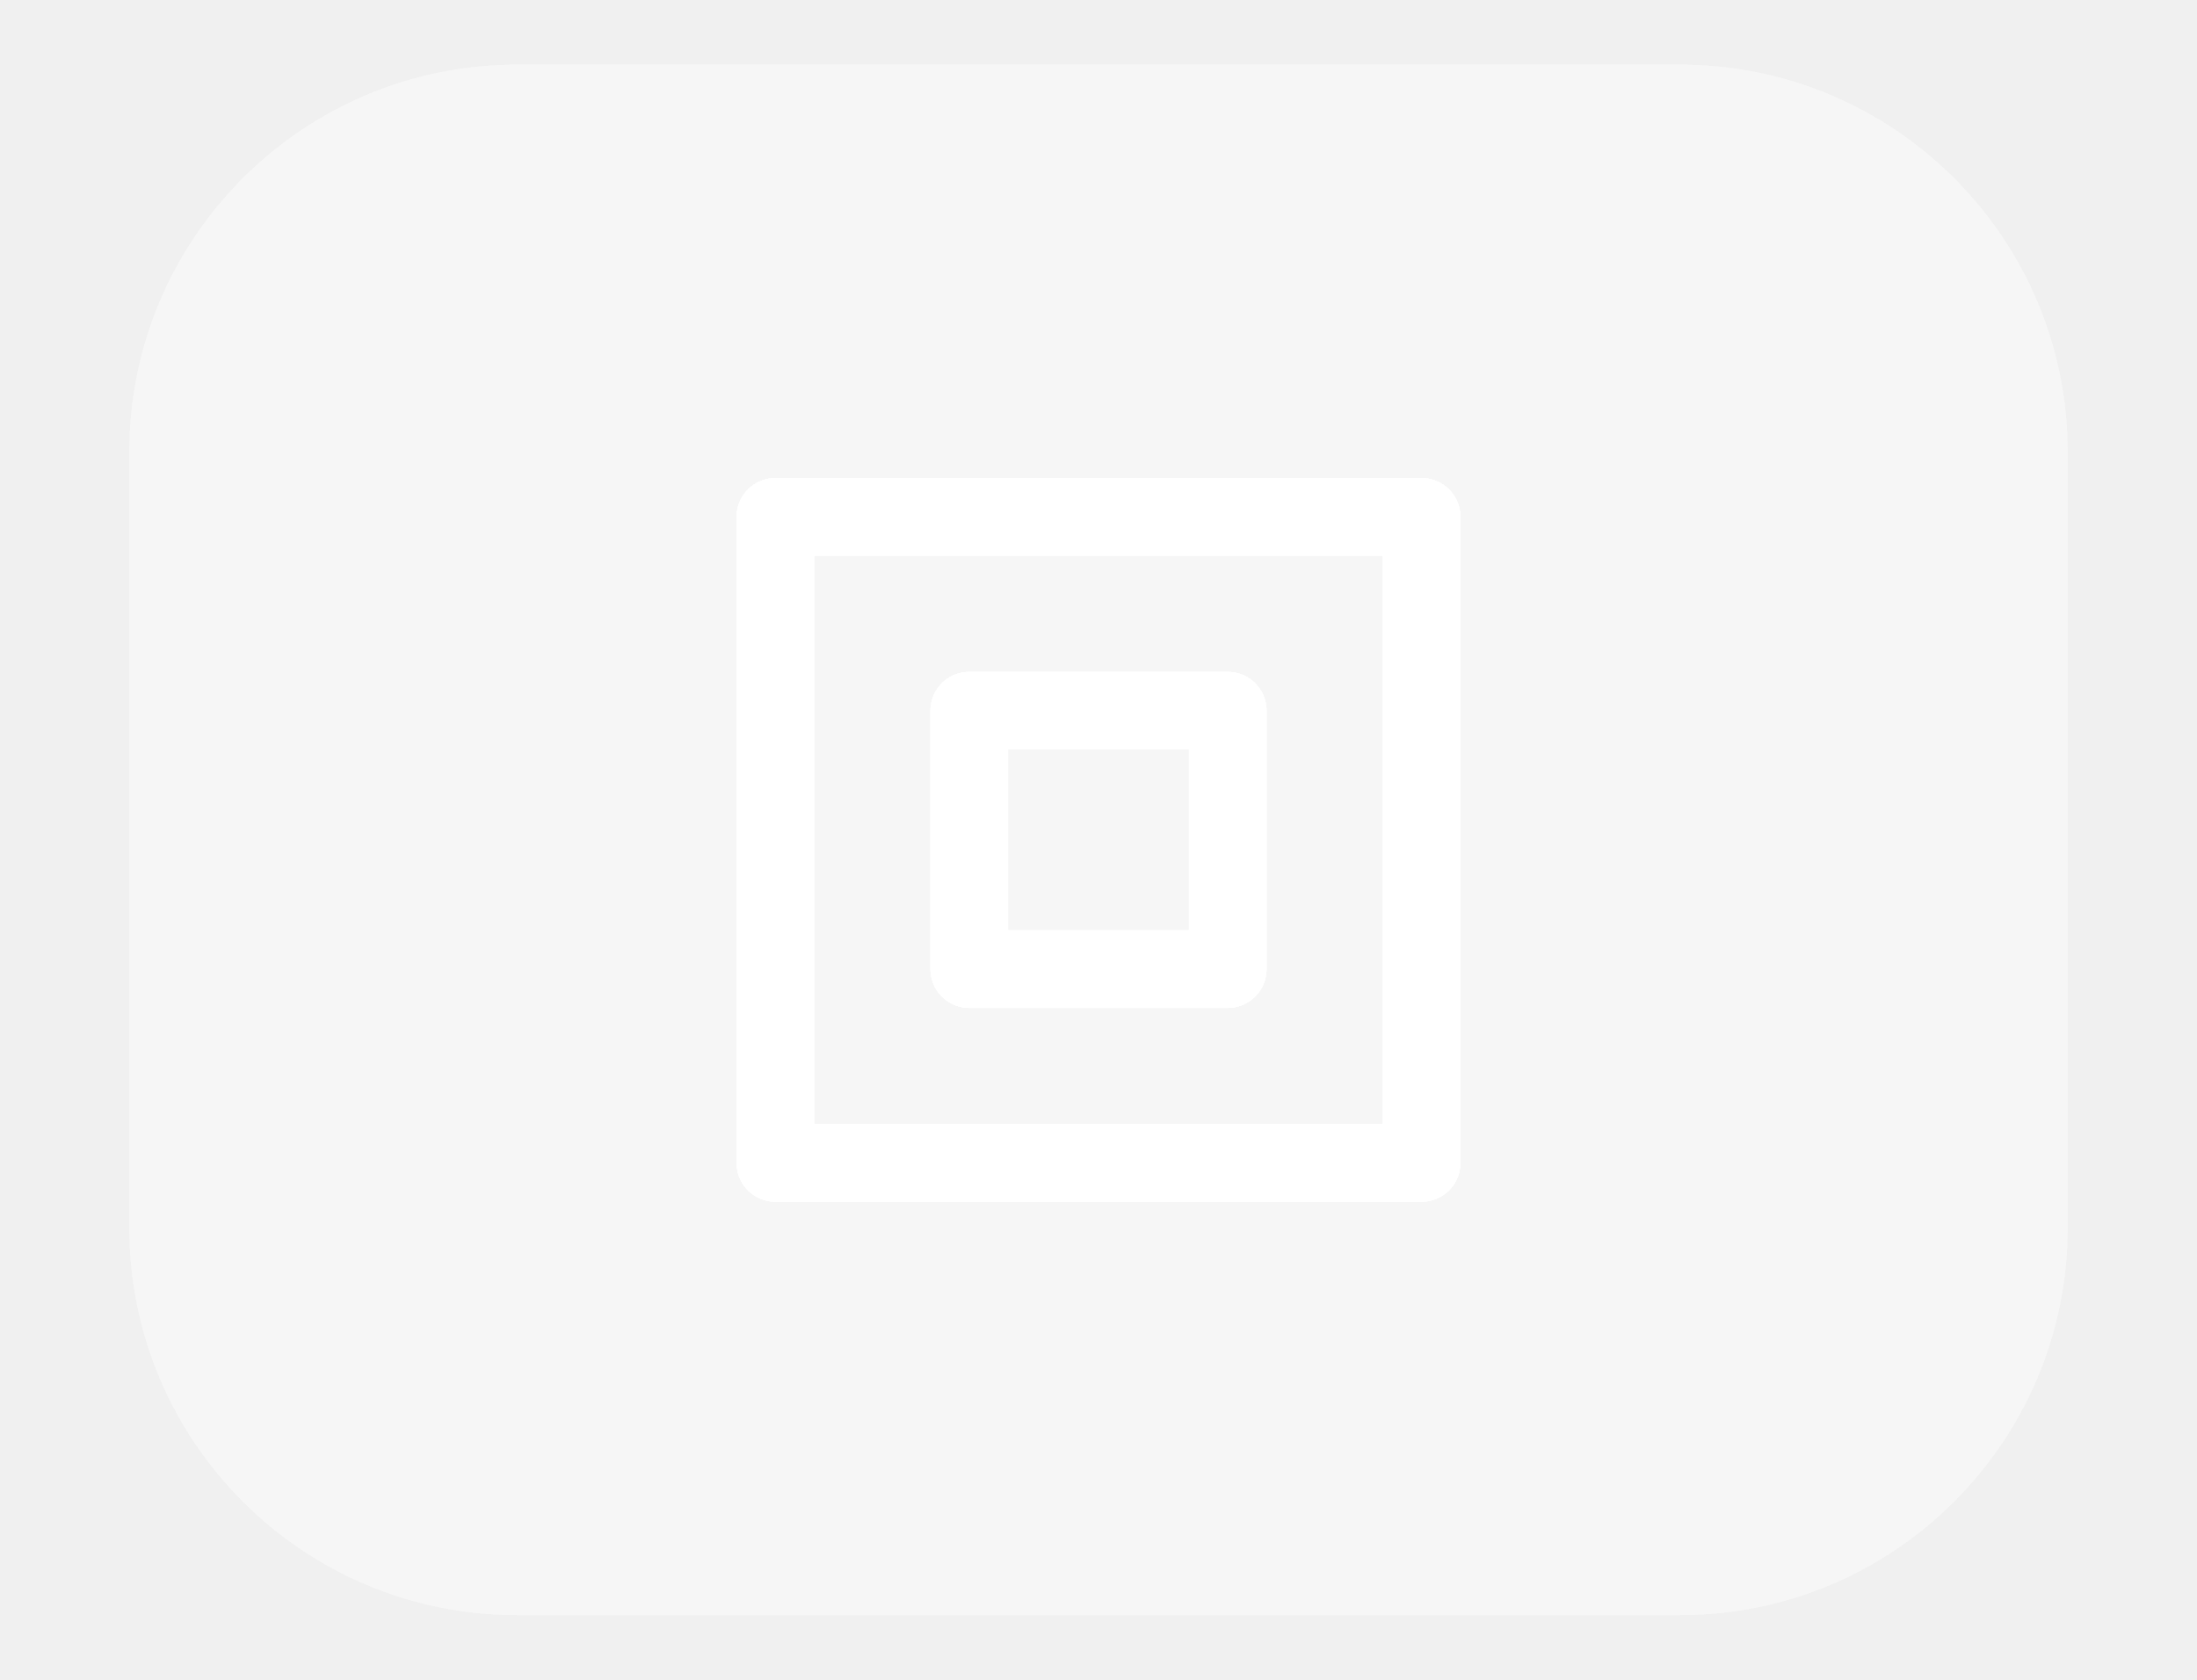
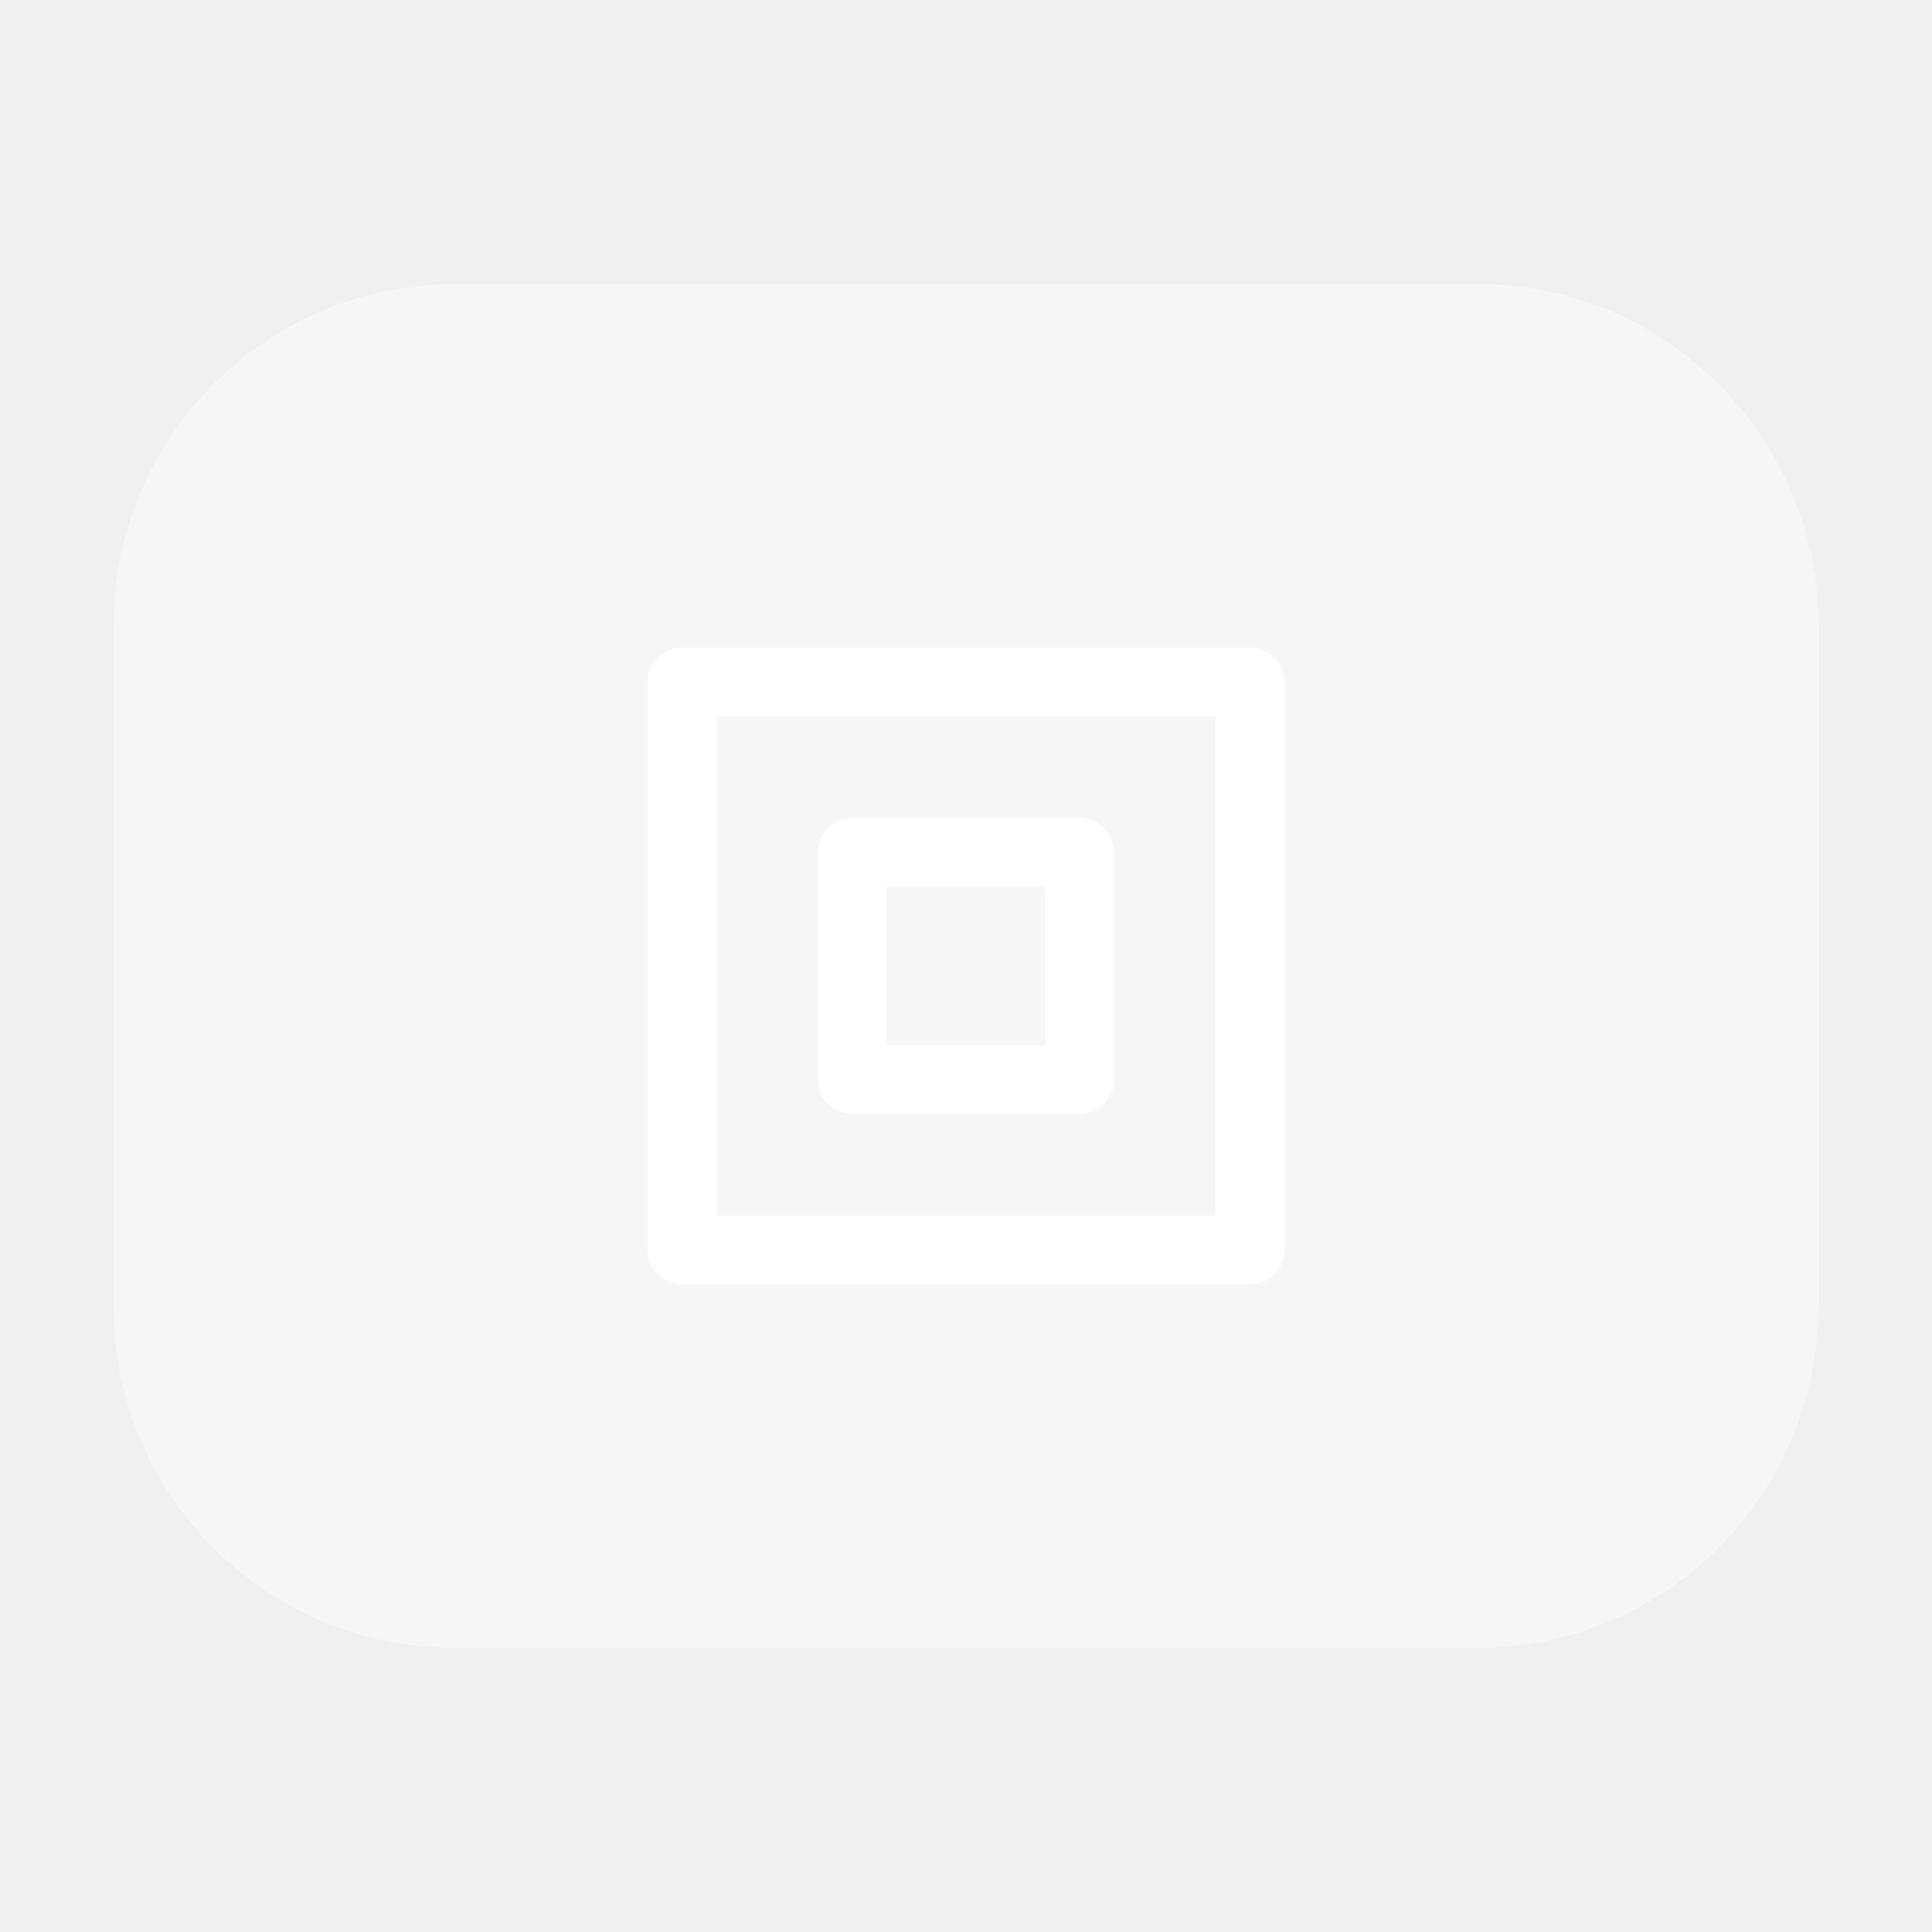
- <svg xmlns="http://www.w3.org/2000/svg" width="34" height="26" viewBox="0 0 34 26">
+ <svg xmlns="http://www.w3.org/2000/svg" width="34" height="34" viewBox="0 0 34 34">
  <g id="active-center">
-     <rect width="34" height="26" fill="#ffffff" fill-opacity="0" />
-     <path d="M12,8 H22 V18 H12 Z M15,11 H19 V15 H15 Z" fill="none" stroke="#ffffff" stroke-opacity="0.7" stroke-width="1.2" stroke-linecap="round" stroke-linejoin="round" />
+     <rect width="34" height="34" fill="#ffffff" fill-opacity="0" />
+     <g transform="translate(0,4)">
+       <path d="M12,8 H22 V18 H12 Z M15,11 H19 V15 H15 Z" fill="none" stroke="#ffffff" stroke-opacity="0.7" stroke-width="1.2" stroke-linecap="round" stroke-linejoin="round" />
+     </g>
  </g>
  <g id="inactive-center">
-     <rect width="34" height="26" fill="#ffffff" fill-opacity="0" />
-     <path d="M12,8 H22 V18 H12 Z M15,11 H19 V15 H15 Z" fill="none" stroke="#ffffff" stroke-opacity="0.35" stroke-width="1.2" stroke-linecap="round" stroke-linejoin="round" />
+     <rect width="34" height="34" fill="#ffffff" fill-opacity="0" />
+     <g transform="translate(0,4)">
+       <path d="M12,8 H22 V18 H12 Z M15,11 H19 V15 H15 Z" fill="none" stroke="#ffffff" stroke-opacity="0.35" stroke-width="1.2" stroke-linecap="round" stroke-linejoin="round" />
+     </g>
  </g>
  <g id="hover-center">
-     <rect width="34" height="26" fill="#ffffff" fill-opacity="0" />
-     <rect x="2" y="1" width="30" height="24" rx="6" fill="#ffffff" fill-opacity="0.10" />
-     <path d="M12,8 H22 V18 H12 Z M15,11 H19 V15 H15 Z" fill="none" stroke="#ffffff" stroke-opacity="1" stroke-width="1.2" stroke-linecap="round" stroke-linejoin="round" />
+     <rect width="34" height="34" fill="#ffffff" fill-opacity="0" />
+     <rect x="2" y="5" width="30" height="24" rx="6" fill="#ffffff" fill-opacity="0.10" />
+     <g transform="translate(0,4)">
+       <path d="M12,8 H22 V18 H12 Z M15,11 H19 V15 H15 Z" fill="none" stroke="#ffffff" stroke-opacity="1" stroke-width="1.2" stroke-linecap="round" stroke-linejoin="round" />
+     </g>
  </g>
  <g id="hover-inactive-center">
-     <rect width="34" height="26" fill="#ffffff" fill-opacity="0" />
-     <rect x="2" y="1" width="30" height="24" rx="6" fill="#ffffff" fill-opacity="0.10" />
-     <path d="M12,8 H22 V18 H12 Z M15,11 H19 V15 H15 Z" fill="none" stroke="#ffffff" stroke-opacity="0.9" stroke-width="1.2" stroke-linecap="round" stroke-linejoin="round" />
+     <rect width="34" height="34" fill="#ffffff" fill-opacity="0" />
+     <rect x="2" y="5" width="30" height="24" rx="6" fill="#ffffff" fill-opacity="0.10" />
+     <g transform="translate(0,4)">
+       <path d="M12,8 H22 V18 H12 Z M15,11 H19 V15 H15 Z" fill="none" stroke="#ffffff" stroke-opacity="0.9" stroke-width="1.2" stroke-linecap="round" stroke-linejoin="round" />
+     </g>
  </g>
  <g id="pressed-center">
-     <rect width="34" height="26" fill="#ffffff" fill-opacity="0" />
-     <rect x="2" y="1" width="30" height="24" rx="6" fill="#ffffff" fill-opacity="0.16" />
-     <path d="M12,8 H22 V18 H12 Z M15,11 H19 V15 H15 Z" fill="none" stroke="#ffffff" stroke-opacity="1" stroke-width="1.2" stroke-linecap="round" stroke-linejoin="round" />
+     <rect width="34" height="34" fill="#ffffff" fill-opacity="0" />
+     <rect x="2" y="5" width="30" height="24" rx="6" fill="#ffffff" fill-opacity="0.16" />
+     <g transform="translate(0,4)">
+       <path d="M12,8 H22 V18 H12 Z M15,11 H19 V15 H15 Z" fill="none" stroke="#ffffff" stroke-opacity="1" stroke-width="1.2" stroke-linecap="round" stroke-linejoin="round" />
+     </g>
  </g>
  <g id="pressed-inactive-center">
-     <rect width="34" height="26" fill="#ffffff" fill-opacity="0" />
-     <rect x="2" y="1" width="30" height="24" rx="6" fill="#ffffff" fill-opacity="0.16" />
-     <path d="M12,8 H22 V18 H12 Z M15,11 H19 V15 H15 Z" fill="none" stroke="#ffffff" stroke-opacity="0.9" stroke-width="1.2" stroke-linecap="round" stroke-linejoin="round" />
+     <rect width="34" height="34" fill="#ffffff" fill-opacity="0" />
+     <rect x="2" y="5" width="30" height="24" rx="6" fill="#ffffff" fill-opacity="0.16" />
+     <g transform="translate(0,4)">
+       <path d="M12,8 H22 V18 H12 Z M15,11 H19 V15 H15 Z" fill="none" stroke="#ffffff" stroke-opacity="0.9" stroke-width="1.2" stroke-linecap="round" stroke-linejoin="round" />
+     </g>
  </g>
  <g id="deactivated-center">
-     <rect width="34" height="26" fill="#ffffff" fill-opacity="0" />
-     <path d="M12,8 H22 V18 H12 Z M15,11 H19 V15 H15 Z" fill="none" stroke="#ffffff" stroke-opacity="0.25" stroke-width="1.2" stroke-linecap="round" stroke-linejoin="round" />
+     <rect width="34" height="34" fill="#ffffff" fill-opacity="0" />
+     <g transform="translate(0,4)">
+       <path d="M12,8 H22 V18 H12 Z M15,11 H19 V15 H15 Z" fill="none" stroke="#ffffff" stroke-opacity="0.25" stroke-width="1.2" stroke-linecap="round" stroke-linejoin="round" />
+     </g>
  </g>
  <g id="deactivated-inactive-center">
-     <rect width="34" height="26" fill="#ffffff" fill-opacity="0" />
-     <path d="M12,8 H22 V18 H12 Z M15,11 H19 V15 H15 Z" fill="none" stroke="#ffffff" stroke-opacity="0.15" stroke-width="1.2" stroke-linecap="round" stroke-linejoin="round" />
+     <rect width="34" height="34" fill="#ffffff" fill-opacity="0" />
+     <g transform="translate(0,4)">
+       <path d="M12,8 H22 V18 H12 Z M15,11 H19 V15 H15 Z" fill="none" stroke="#ffffff" stroke-opacity="0.15" stroke-width="1.2" stroke-linecap="round" stroke-linejoin="round" />
+     </g>
  </g>
</svg>
